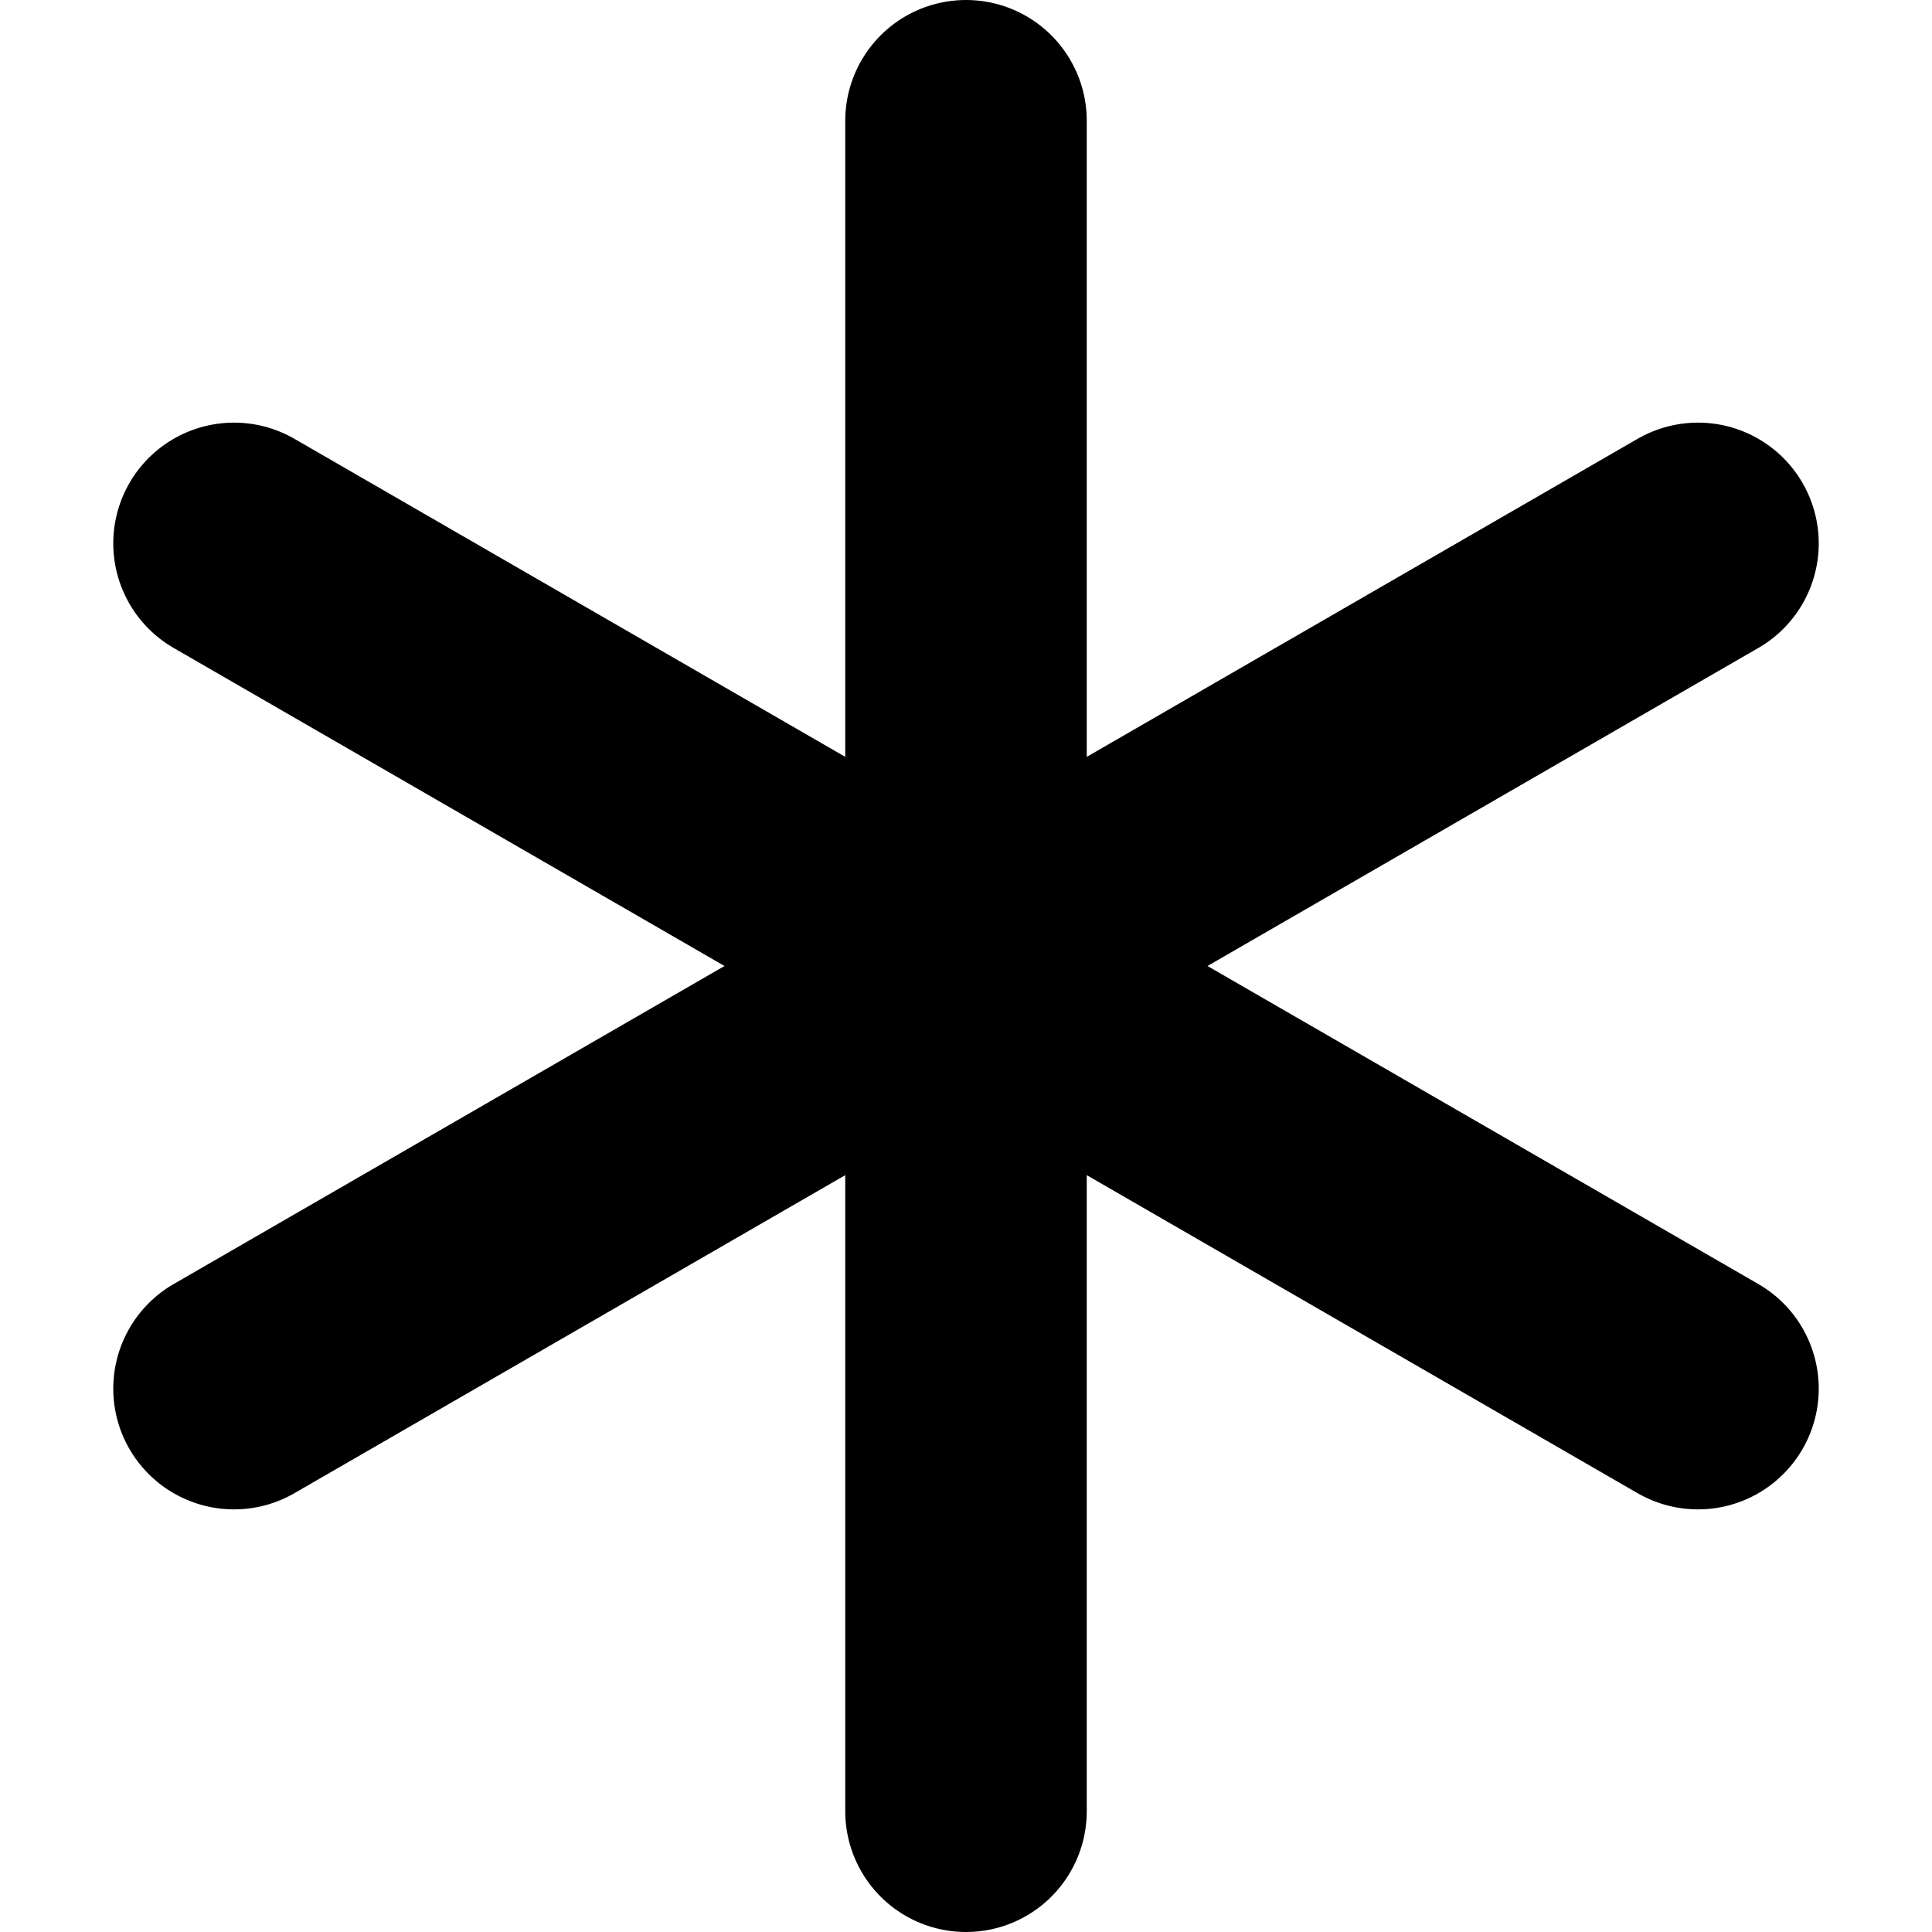
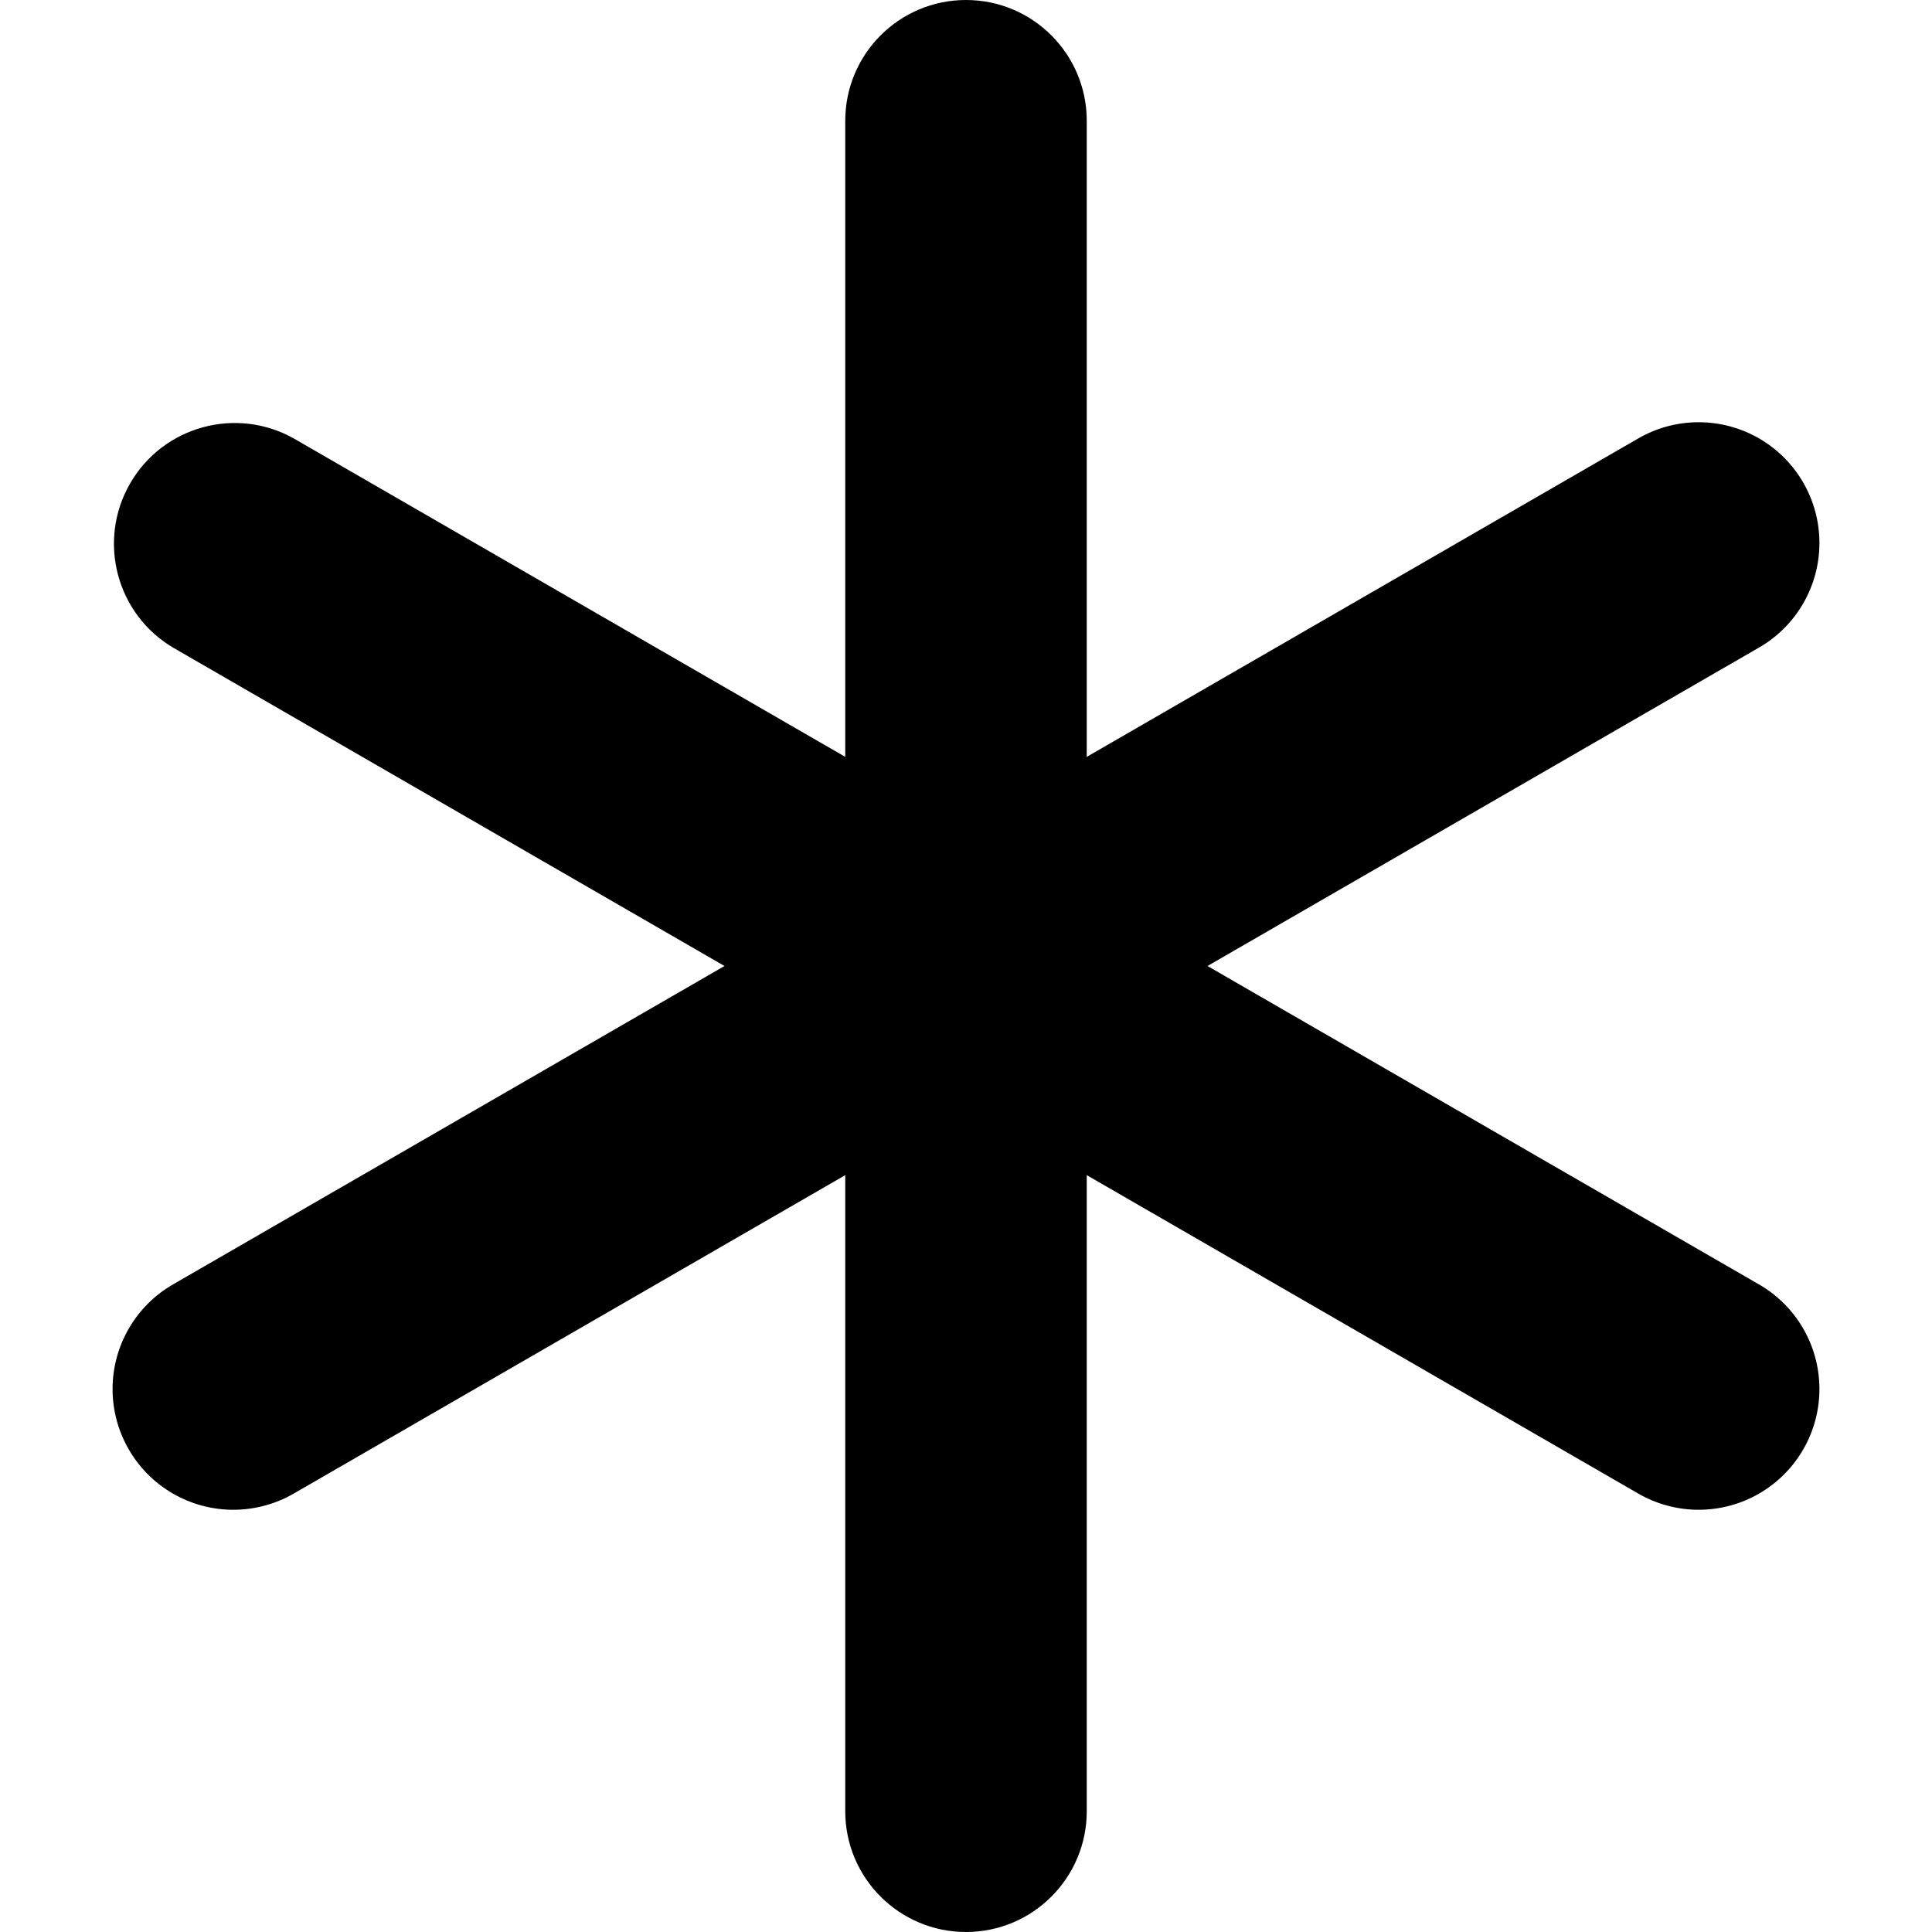
<svg xmlns="http://www.w3.org/2000/svg" class="bi bi-asterisk" width="1em" height="1em" viewBox="0 0 16 16" fill="currentColor">
-   <path stroke="#000" stroke-linecap="round" stroke-linejoin="round" stroke-width="2" d="M8 1v14m6.062-10.5l-12.124 7m0-7l12.124 7" />
+   <path fill-rule="evenodd" d="M8 0a1 1 0 0 1 1 1v5.268l4.562-2.634a1 1 0 1 1 1 1.732L10 8l4.562 2.634a1 1 0 1 1-1 1.732L9 9.732V15a1 1 0 1 1-2 0V9.732l-4.562 2.634a1 1 0 1 1-1-1.732L6 8 1.438 5.366a1 1 0 0 1 1-1.732L7 6.268V1a1 1 0 0 1 1-1z" clip-rule="evenodd" />
</svg>
